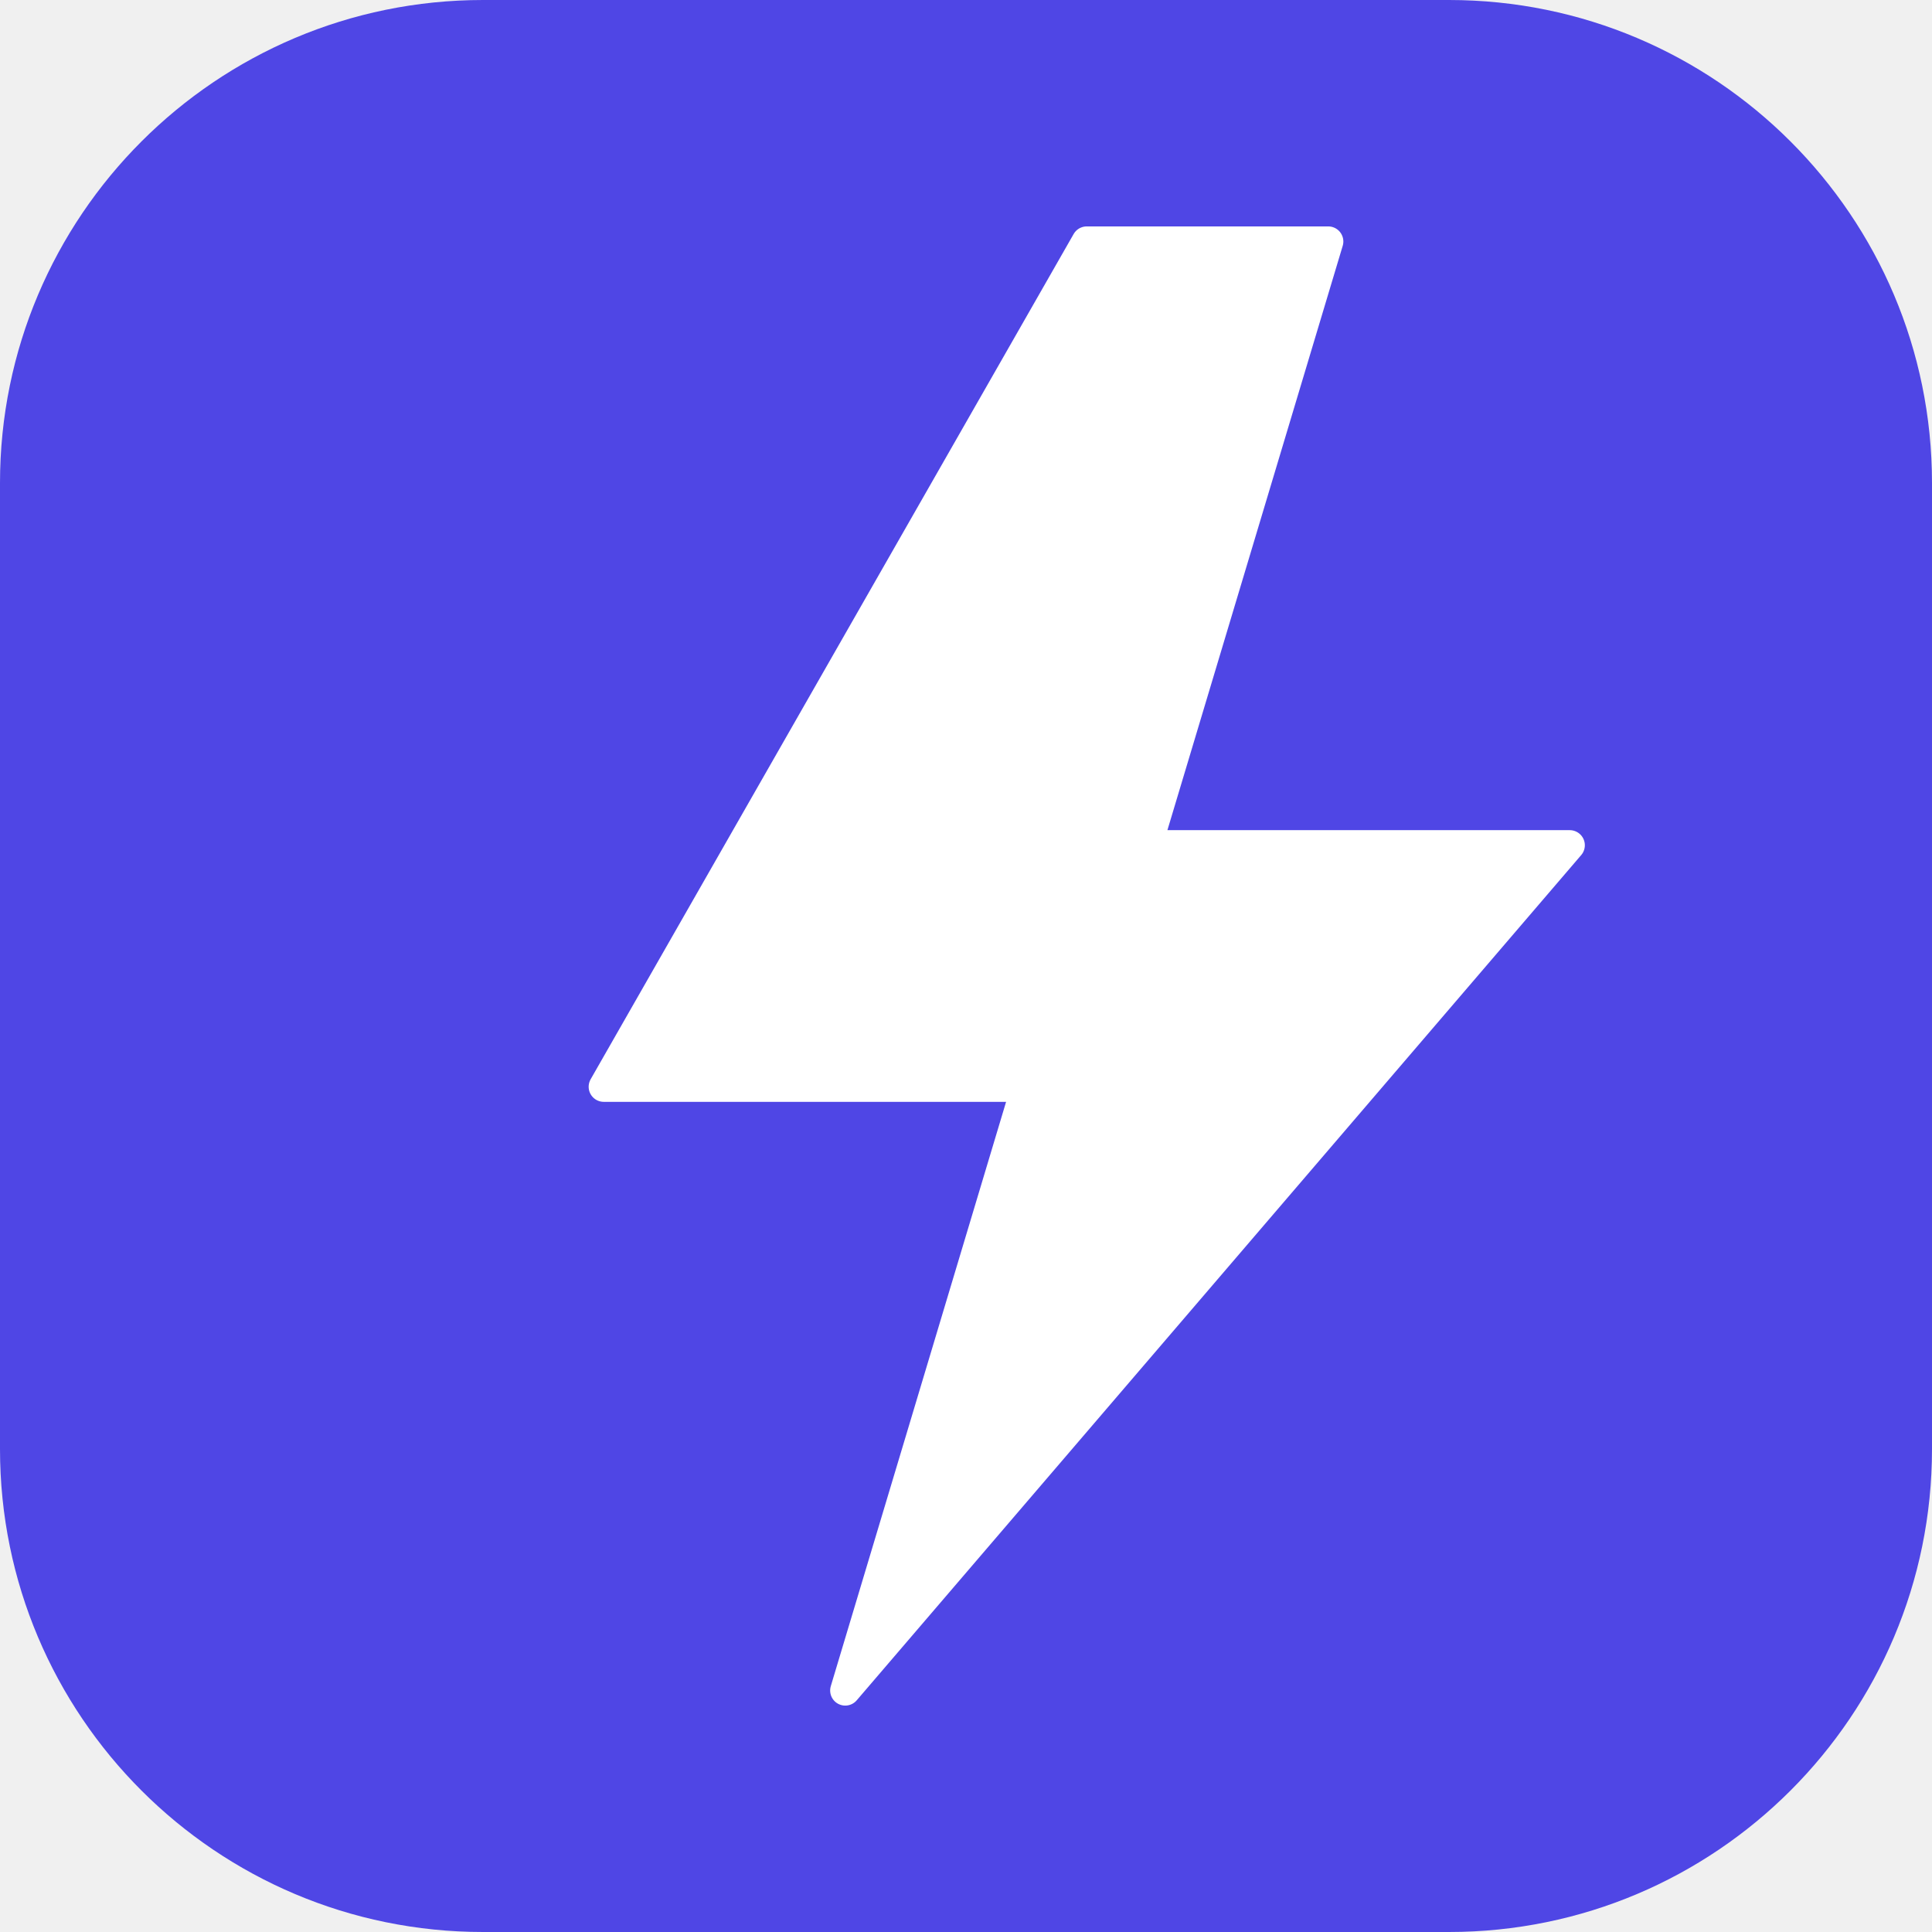
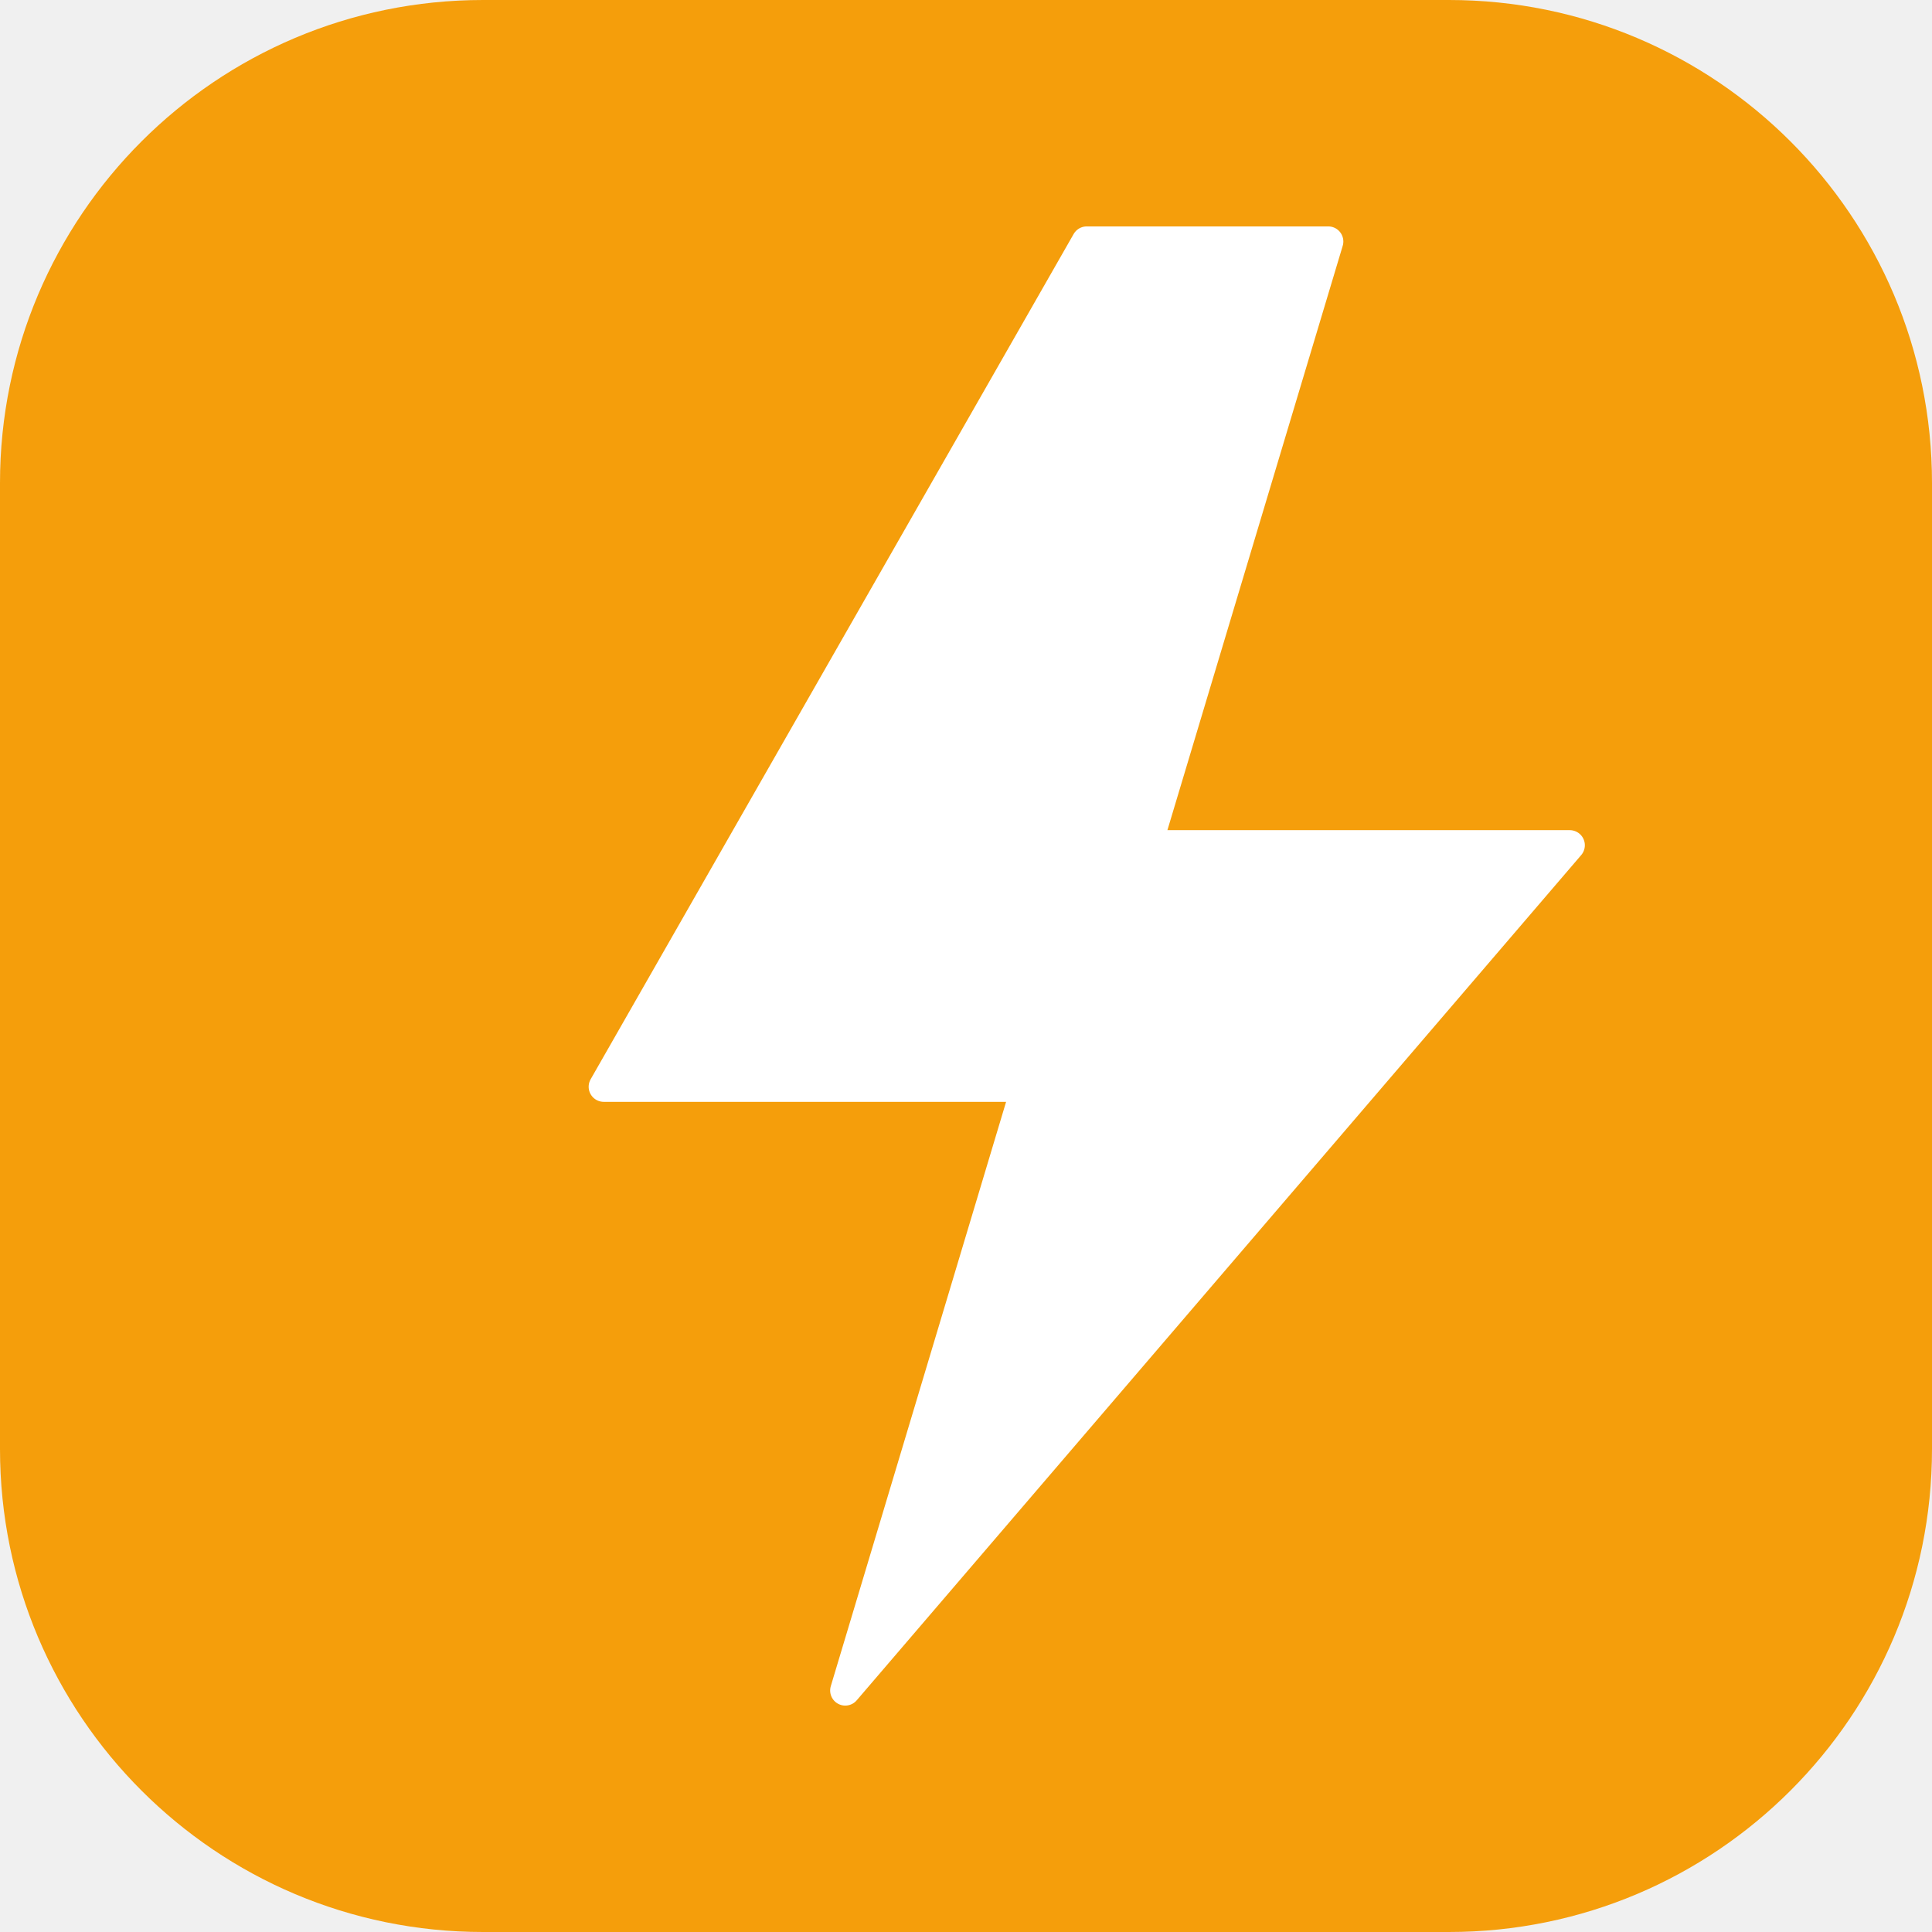
<svg xmlns="http://www.w3.org/2000/svg" viewBox="0 0 32 32" fill="none">
-   <rect width="32" height="32" rx="8" fill="#4F46E5" />
+   <rect width="32" height="32" rx="8" fill="#F59E0B" />
  <path d="M18 4L10 18h7l-3 10 12-14h-7l3-10z" fill="white" stroke="white" stroke-width="0.5" stroke-linejoin="round" />
</svg>
